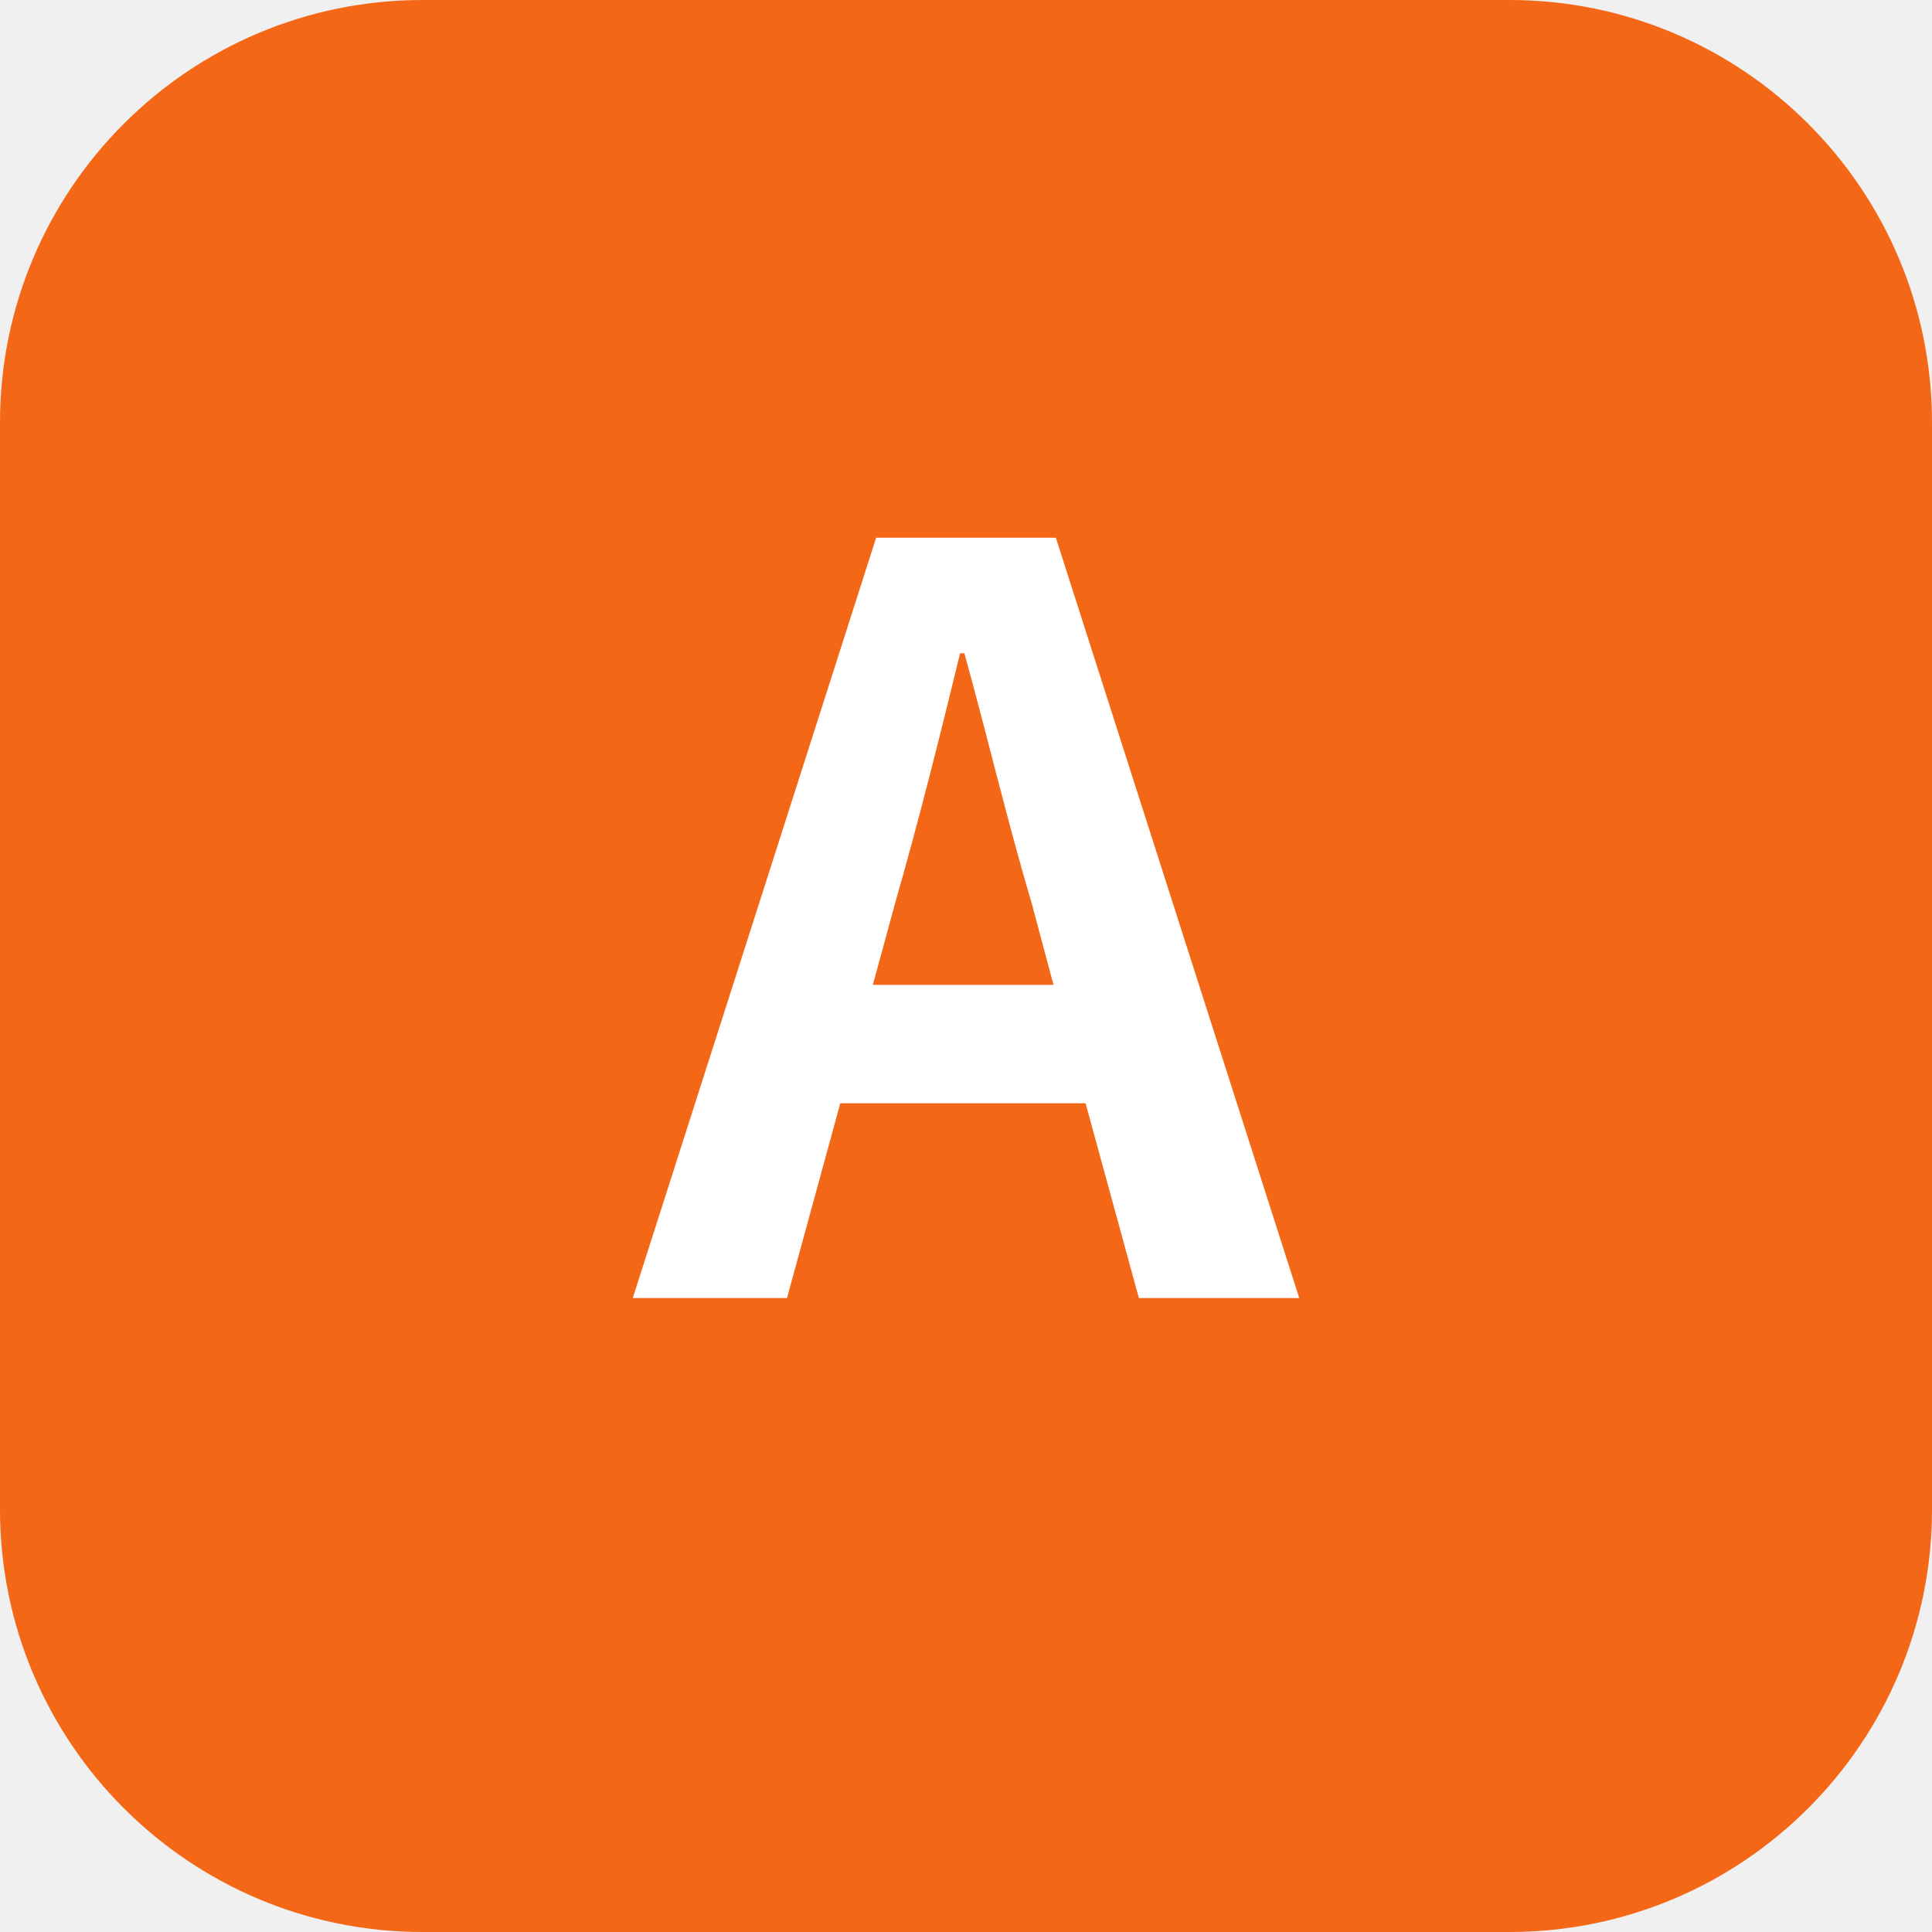
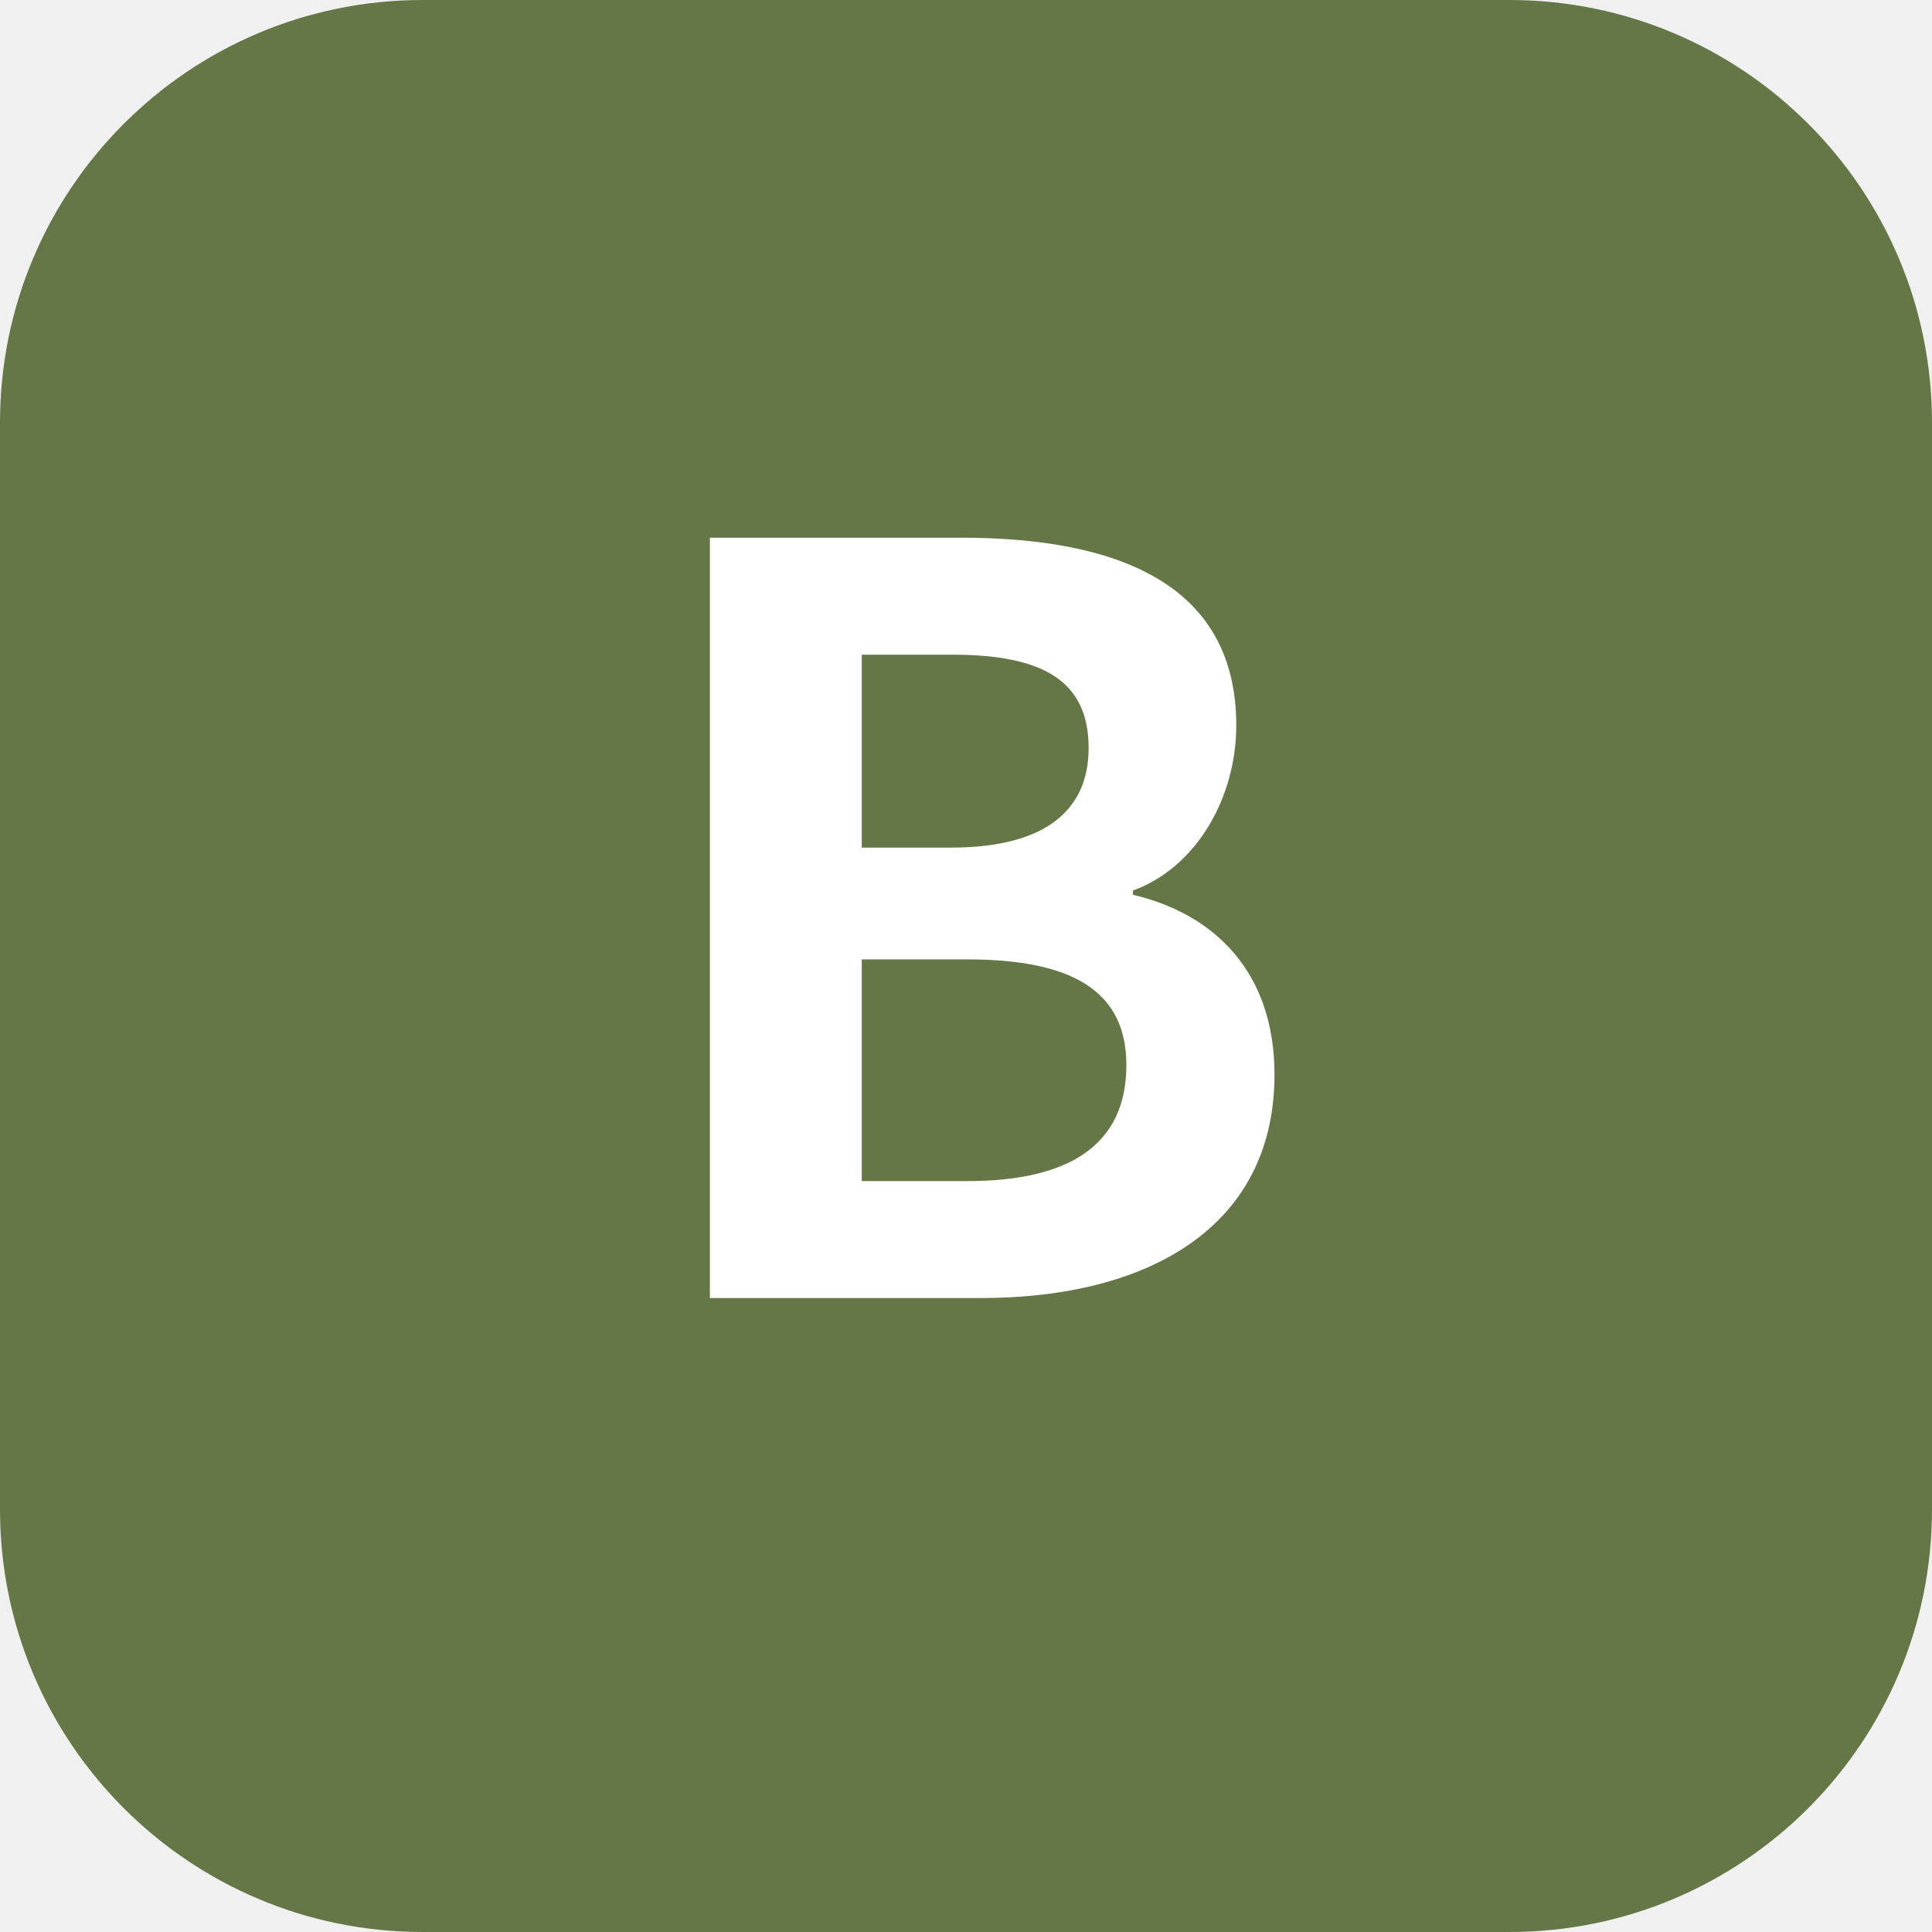
<svg xmlns="http://www.w3.org/2000/svg" viewBox="0 0 64 64">
-   <rect width="64" height="64" rx="14" fill="#f36716" />
-   <text x="32" y="43" font-family="system-ui, -apple-system, 'Hiragino Sans', 'Noto Sans CJK SC', sans-serif" font-size="34" font-weight="700" fill="#ffffff" text-anchor="middle">A</text>
+   <rect width="64" height="64" rx="14" fill="#657746" />
+   <text x="32" y="43" font-family="system-ui, -apple-system, 'Hiragino Sans', 'Noto Sans CJK SC', sans-serif" font-size="34" font-weight="700" fill="#ffffff" text-anchor="middle">B</text>
</svg>
